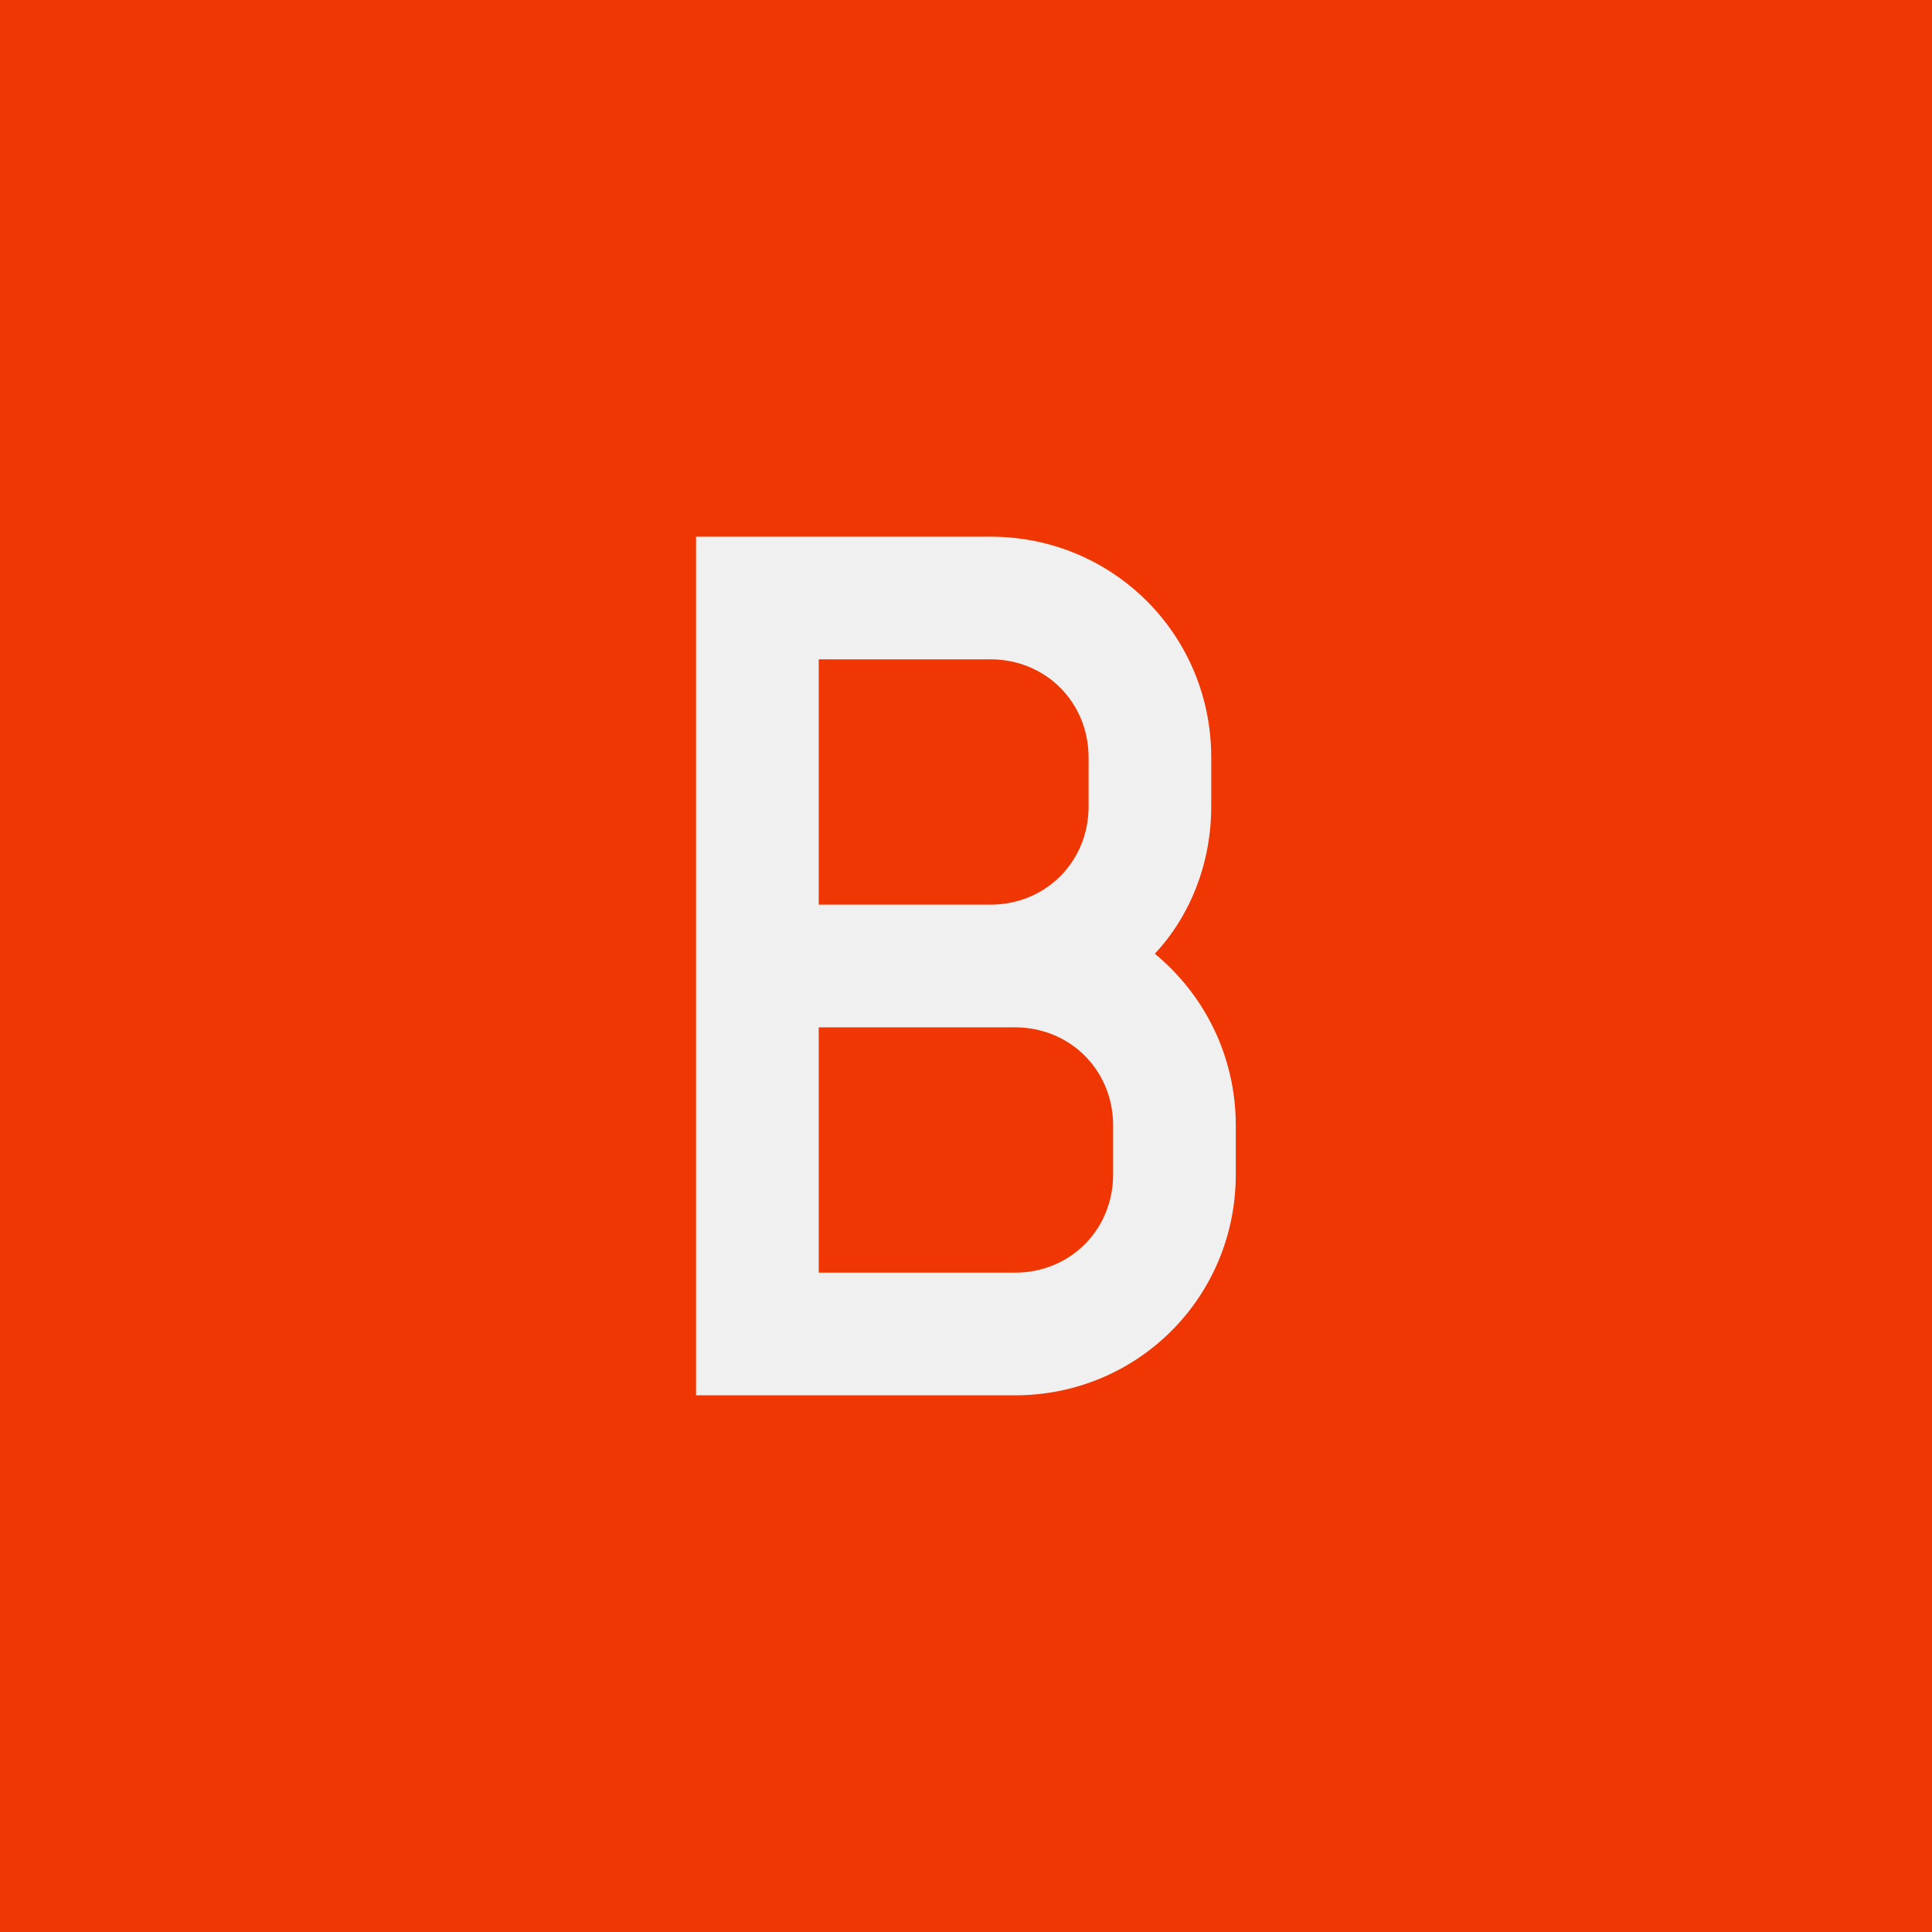
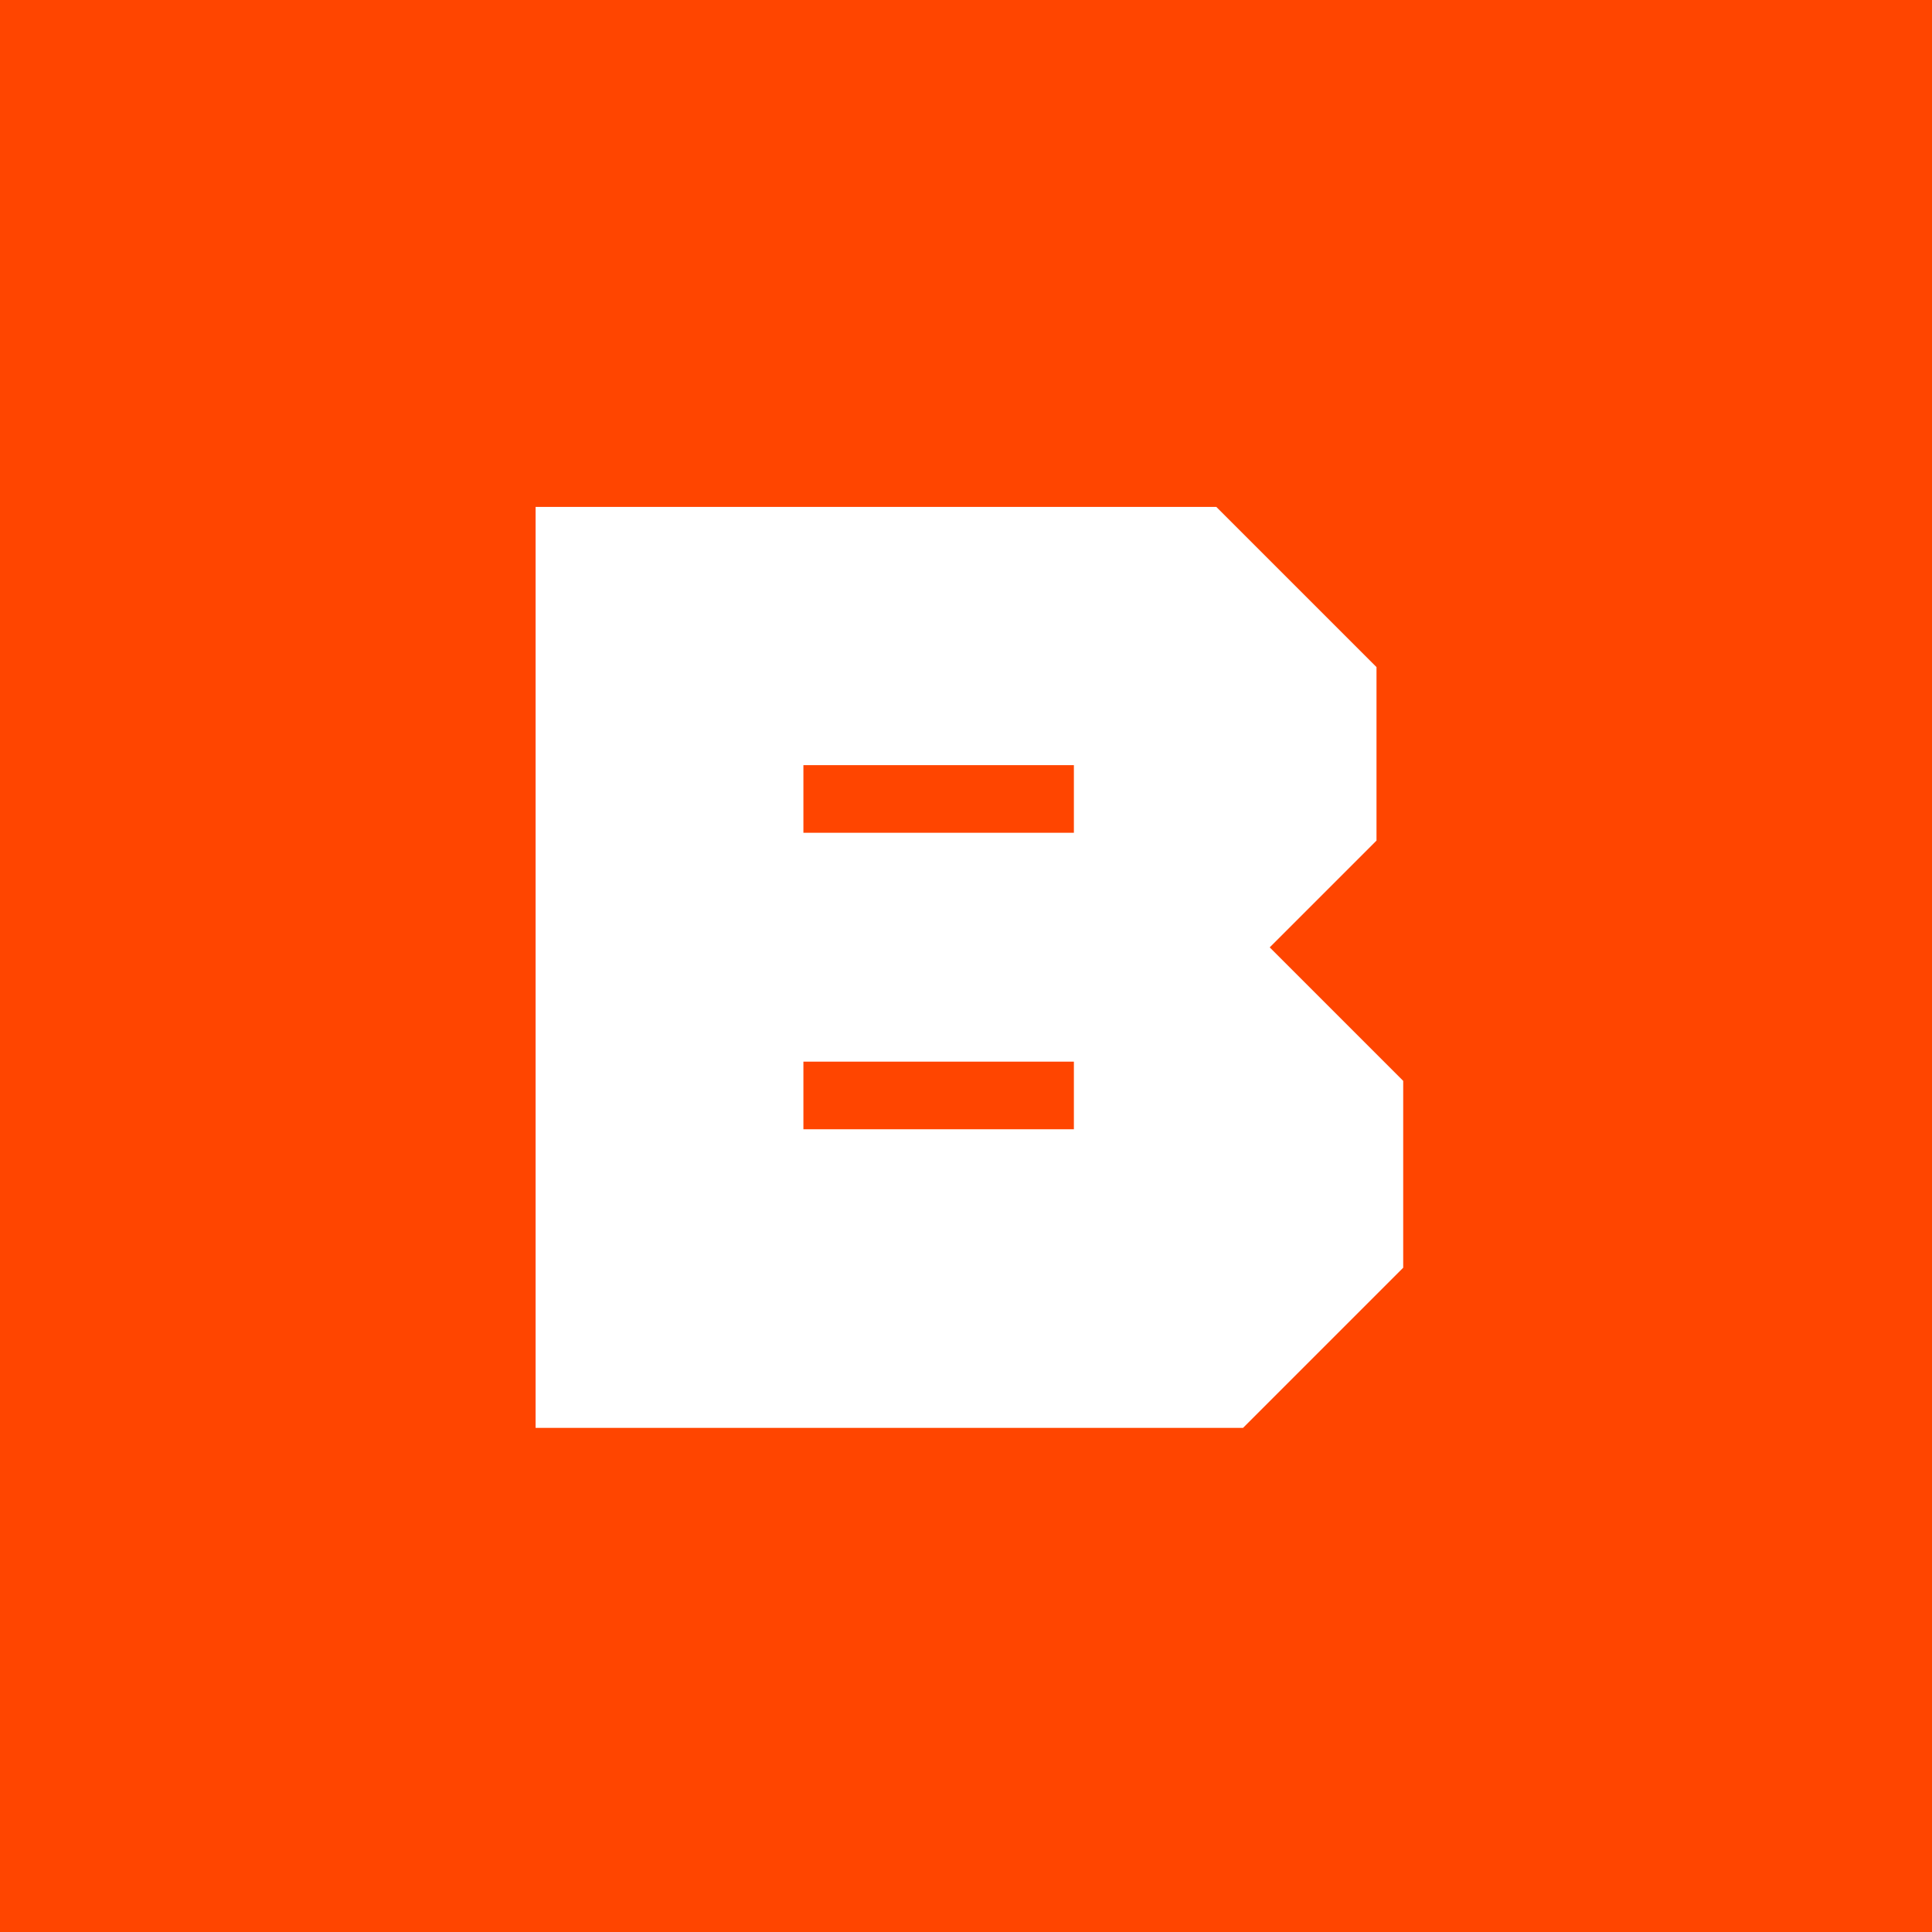
- <svg xmlns="http://www.w3.org/2000/svg" width="100" height="100" viewBox="0 0 100 100" fill="none">
-   <path fill-rule="evenodd" clip-rule="evenodd" d="M100 0H0V100H100V0ZM36.028 27.778V72.222H52.536C58.885 72.222 63.964 67.143 63.964 60.794V58.254C63.964 54.635 62.313 51.46 59.774 49.365C61.615 47.397 62.694 44.667 62.694 41.746V39.206C62.694 32.857 57.615 27.778 51.266 27.778H36.028ZM52.536 65.873H42.377V53.175H52.536C55.393 53.175 57.615 55.397 57.615 58.254V60.794C57.615 63.651 55.393 65.873 52.536 65.873ZM51.266 46.825H42.377V34.127H51.266C54.123 34.127 56.345 36.349 56.345 39.206V41.746C56.345 44.603 54.123 46.825 51.266 46.825Z" fill="#F03603" />
+ <svg xmlns="http://www.w3.org/2000/svg" width="200" height="200" viewBox="0 0 200 200" fill="none">
+   <rect x="30" y="36" width="134" height="124" fill="white" />
+   <path d="M111.168 116.901H83.168V109.901H111.168V116.901Z" fill="#FF4500" />
+   <path d="M111.168 86.208H83.168V79.208H111.168V86.208Z" fill="#FF4500" />
+   <path fill-rule="evenodd" clip-rule="evenodd" d="M200 200H0V0H200V200ZM55.445 147.815H128.678L145.259 131.234V111.891L131.441 98.072L142.495 87.019V69.056L125.914 52.476H55.445V147.815Z" fill="#FF4500" />
</svg>
